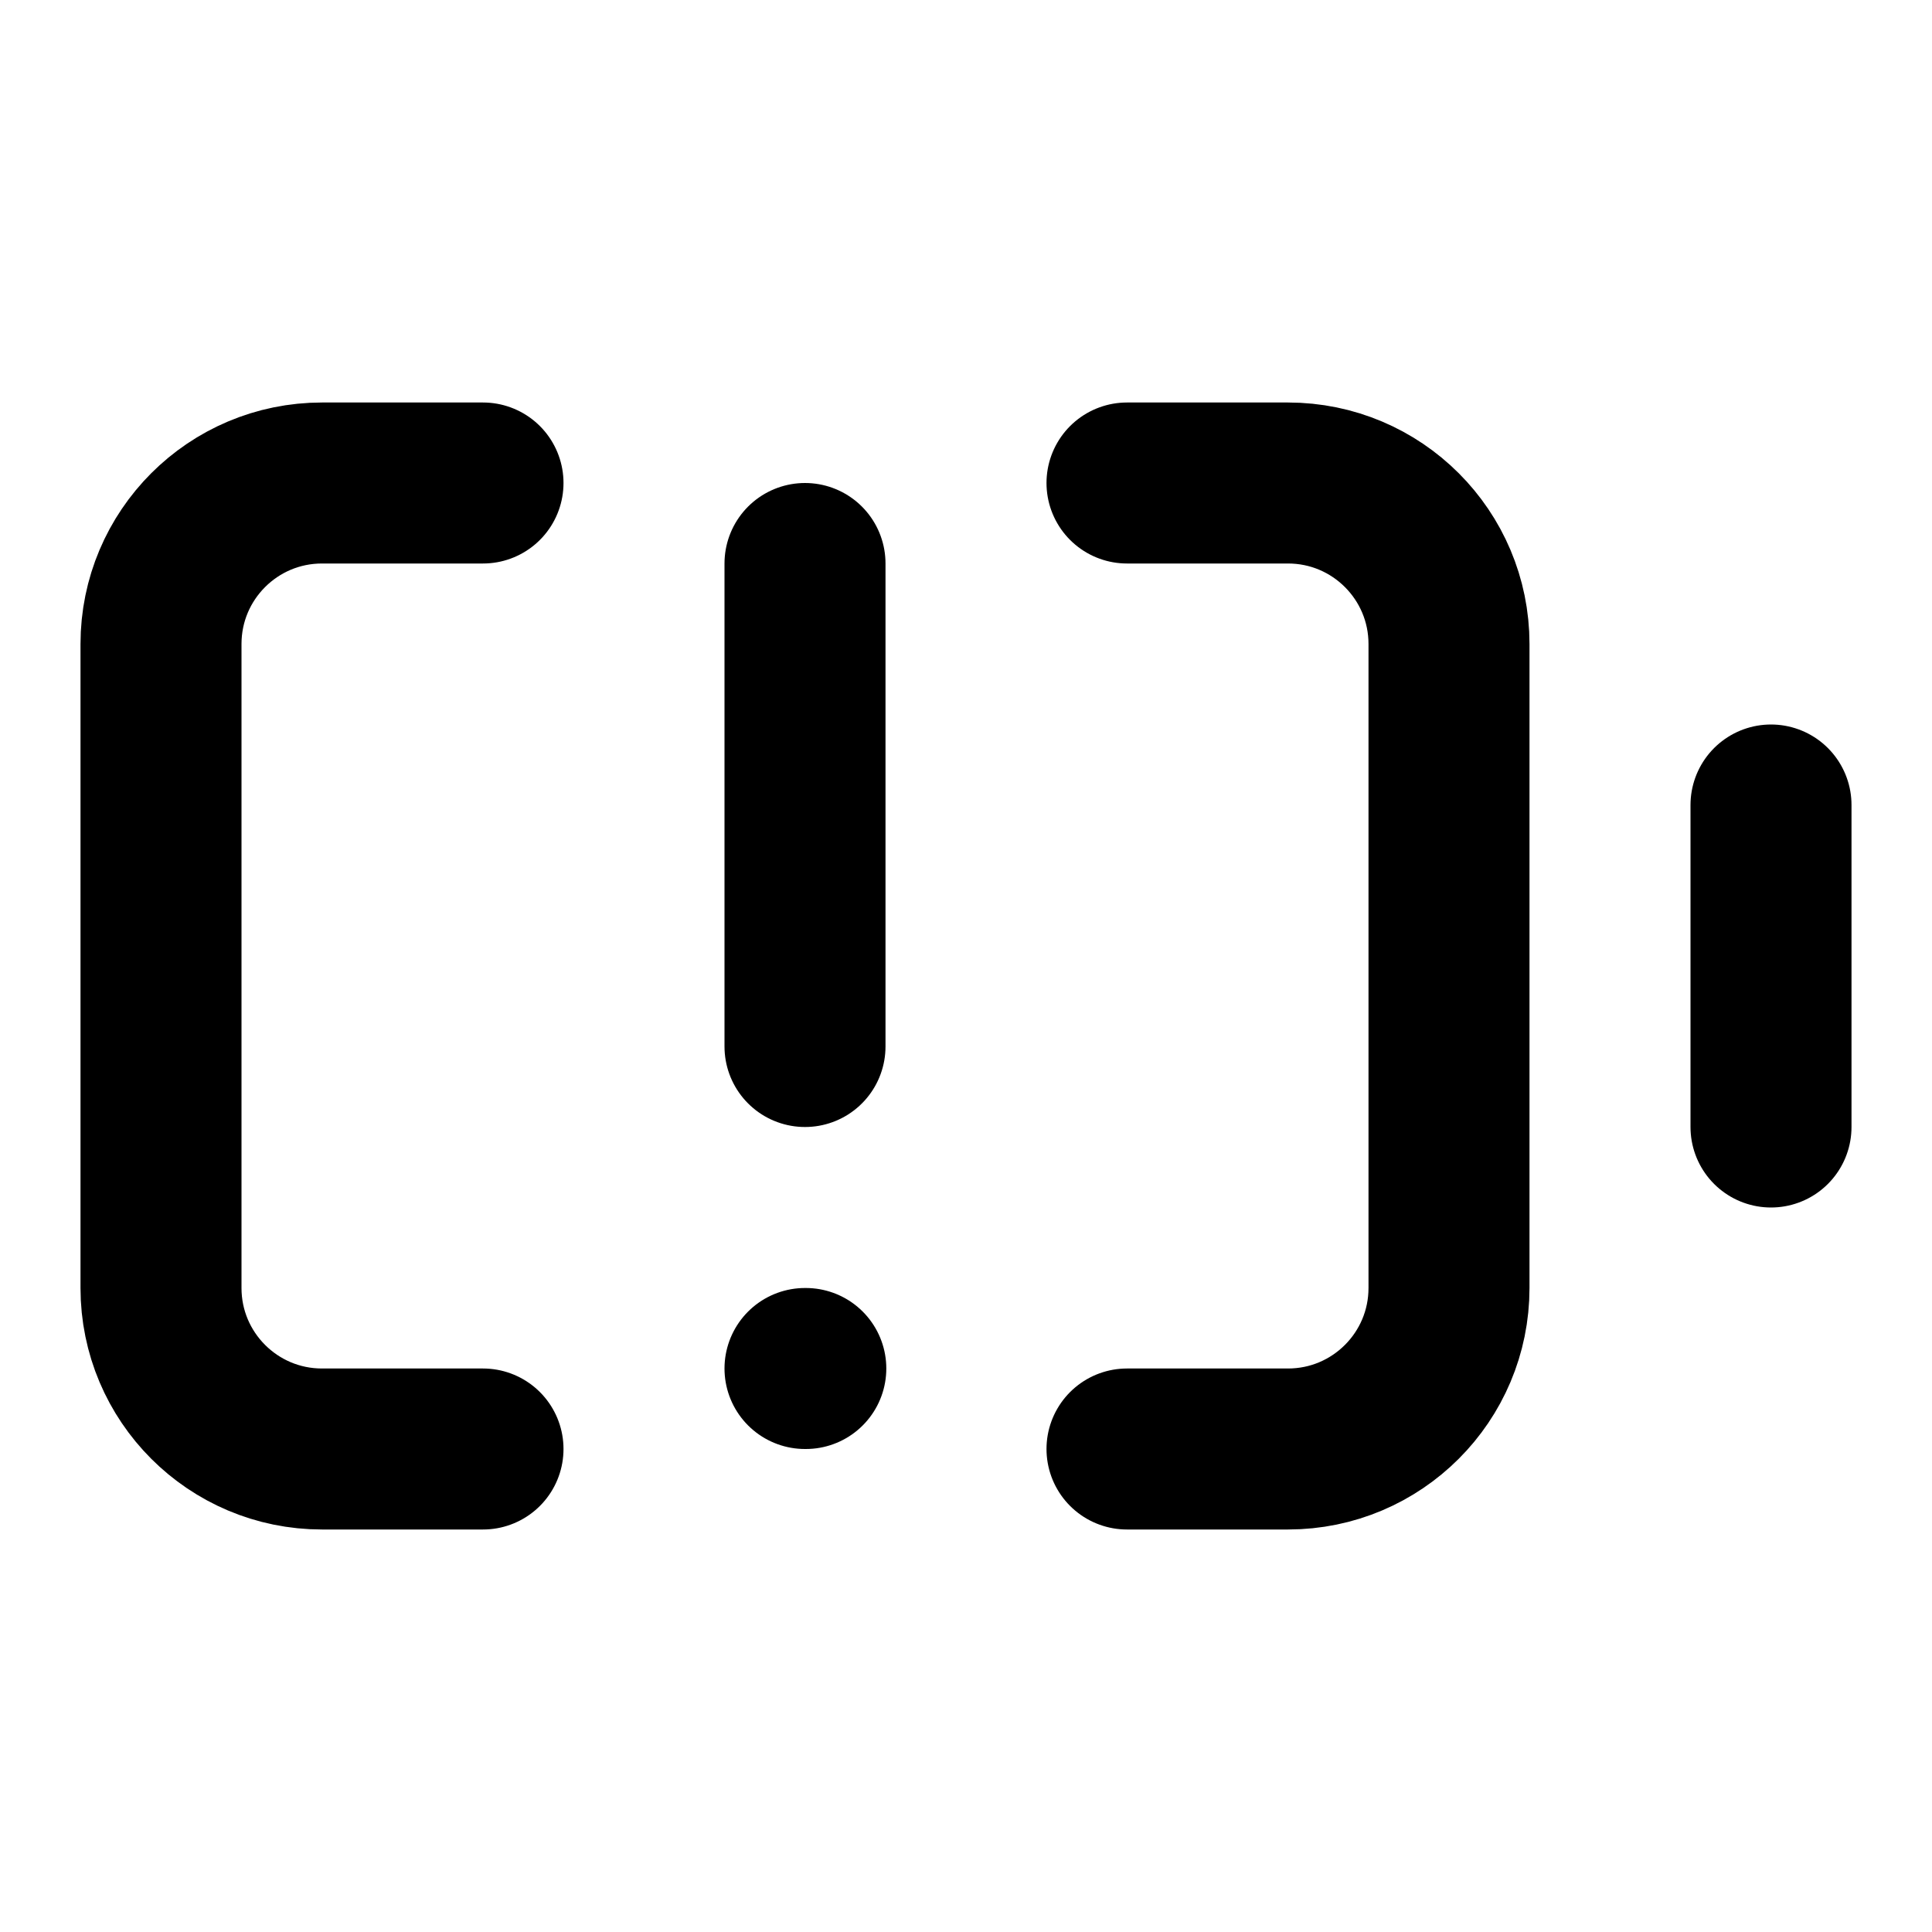
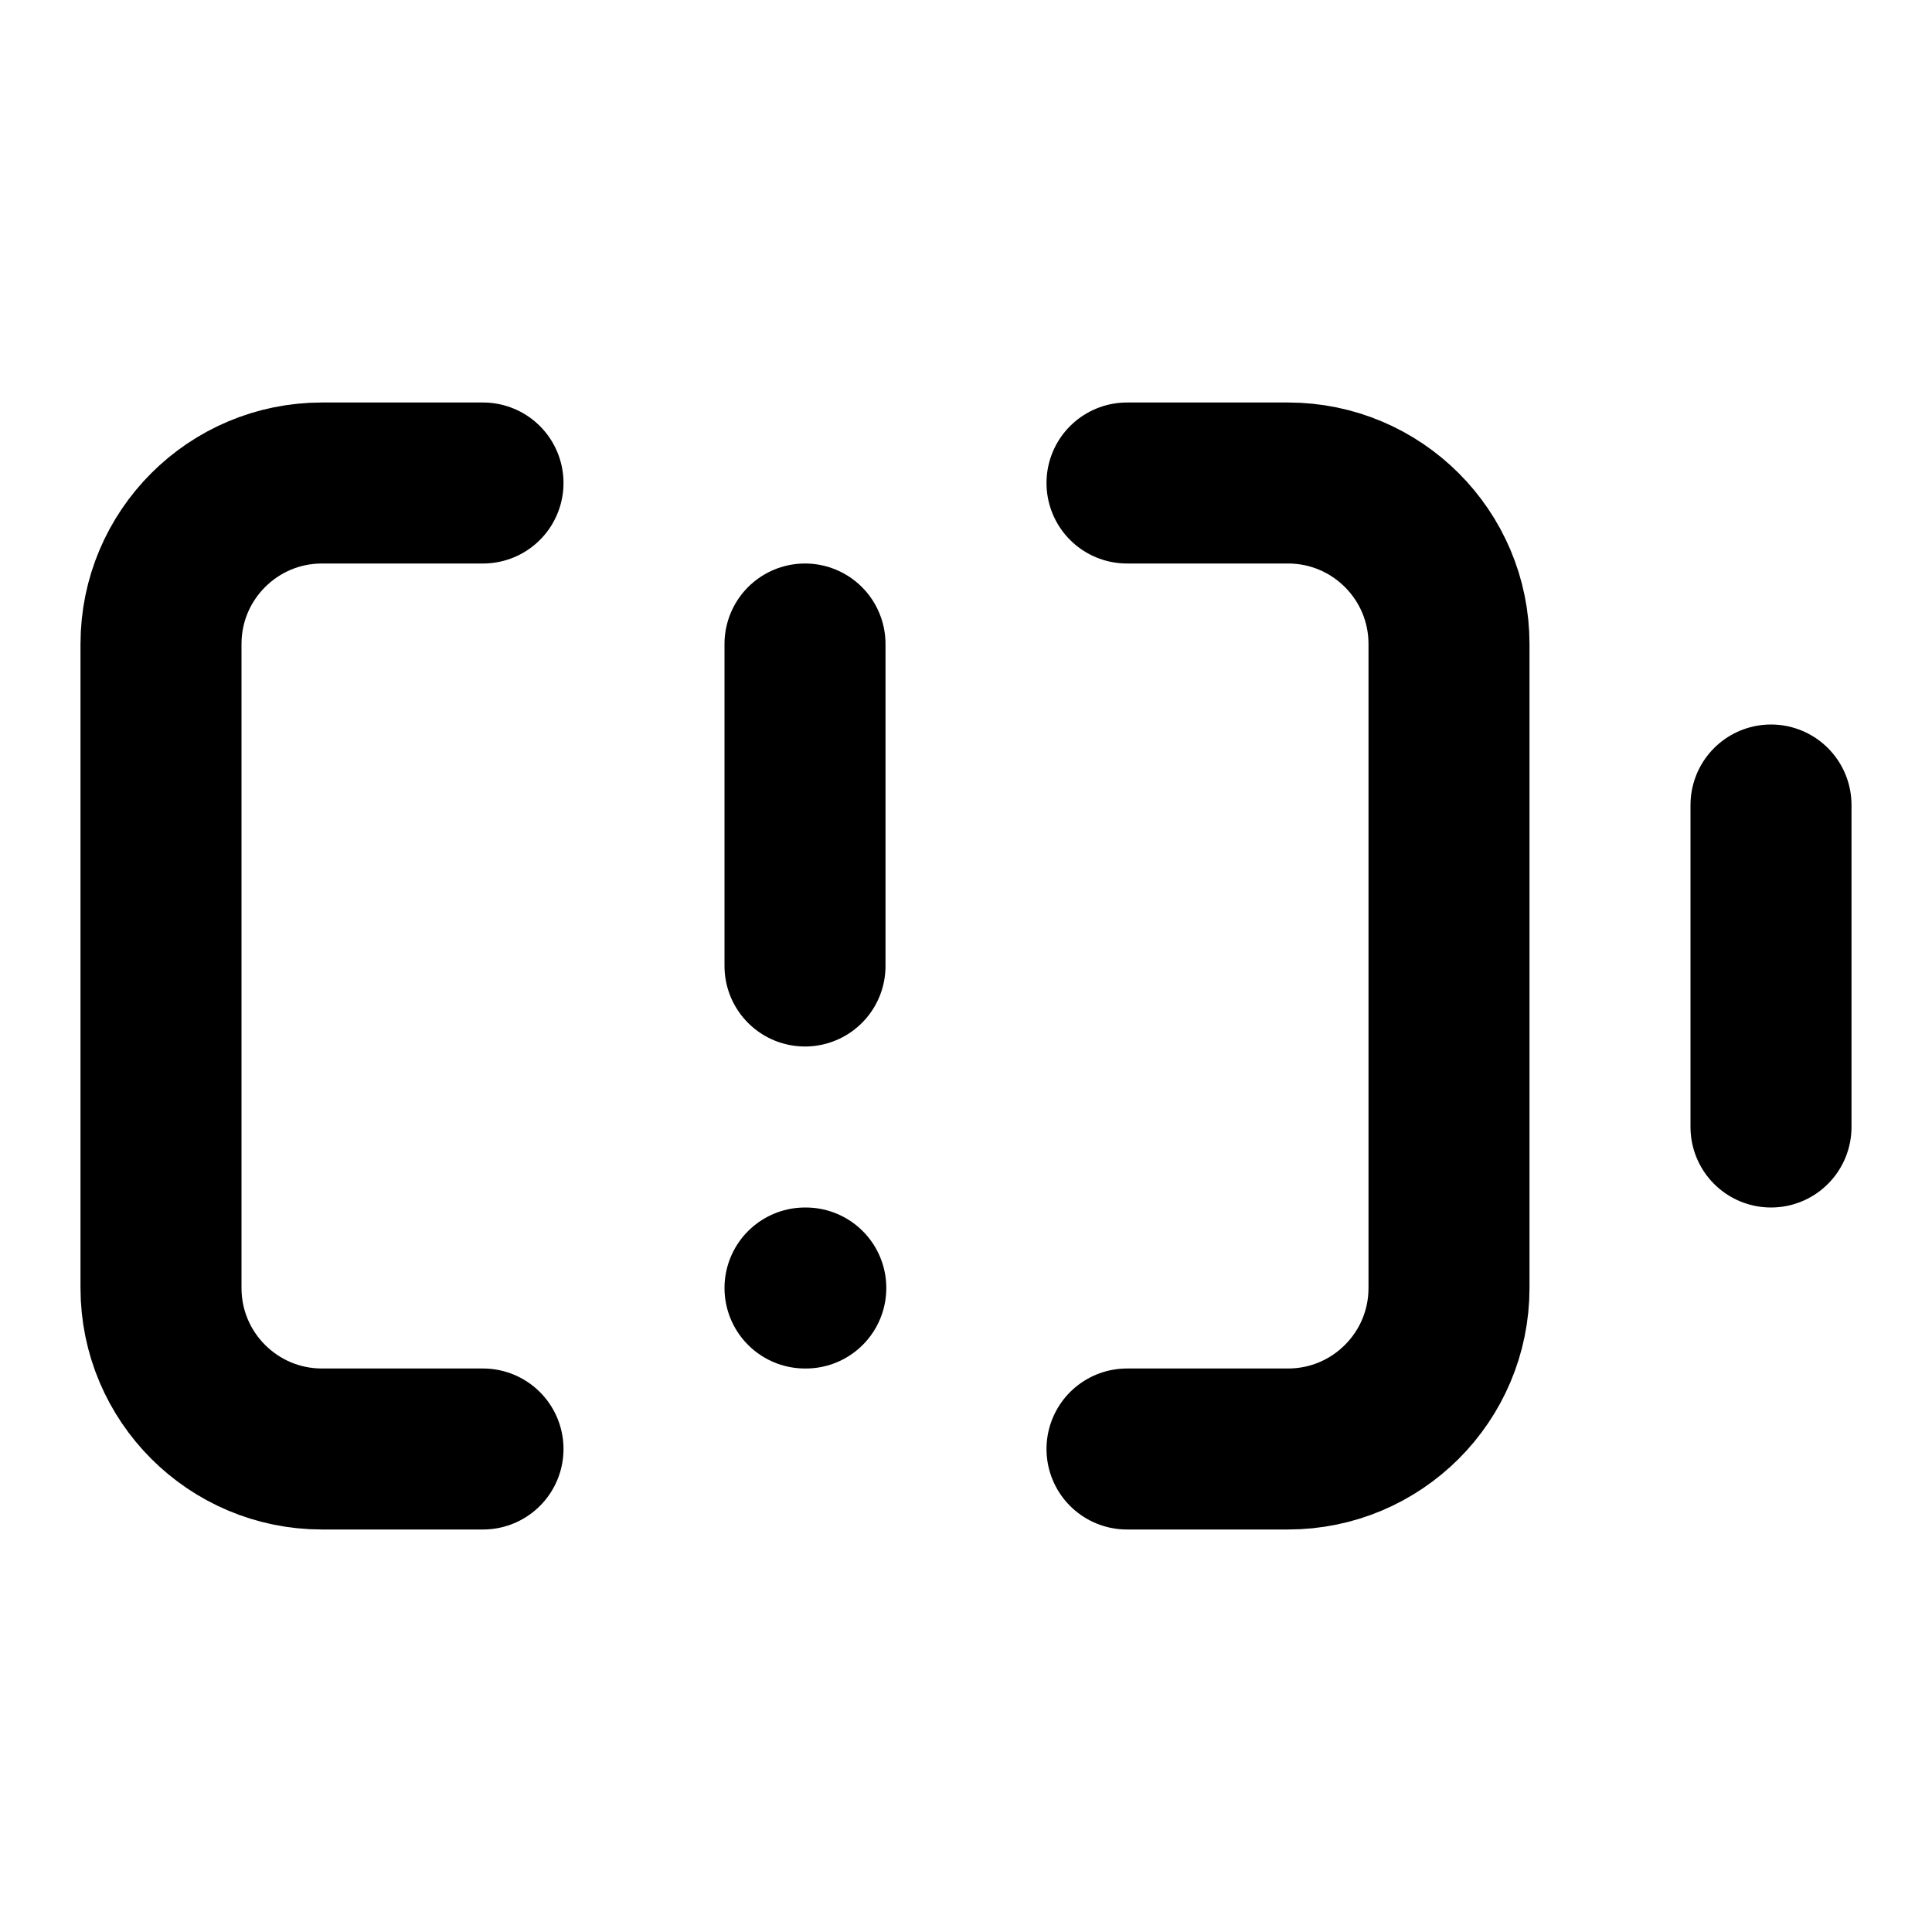
<svg xmlns="http://www.w3.org/2000/svg" viewBox="0 0 24 24" fill="none" stroke="currentColor" stroke-width="2" stroke-linecap="round" stroke-linejoin="round">
-   <path d="M10 17h.01" />
-   <path d="M10 7v6" />
+   <path d="M10 16h.01" />
+   <path d="M10 8v4" />
  <path d="M14 6h2a2 2 0 0 1 2 2v8a2 2 0 0 1-2 2h-2" />
  <path d="M22 14v-4" />
  <path d="M6 18H4a2 2 0 0 1-2-2V8a2 2 0 0 1 2-2h2" />
</svg>
